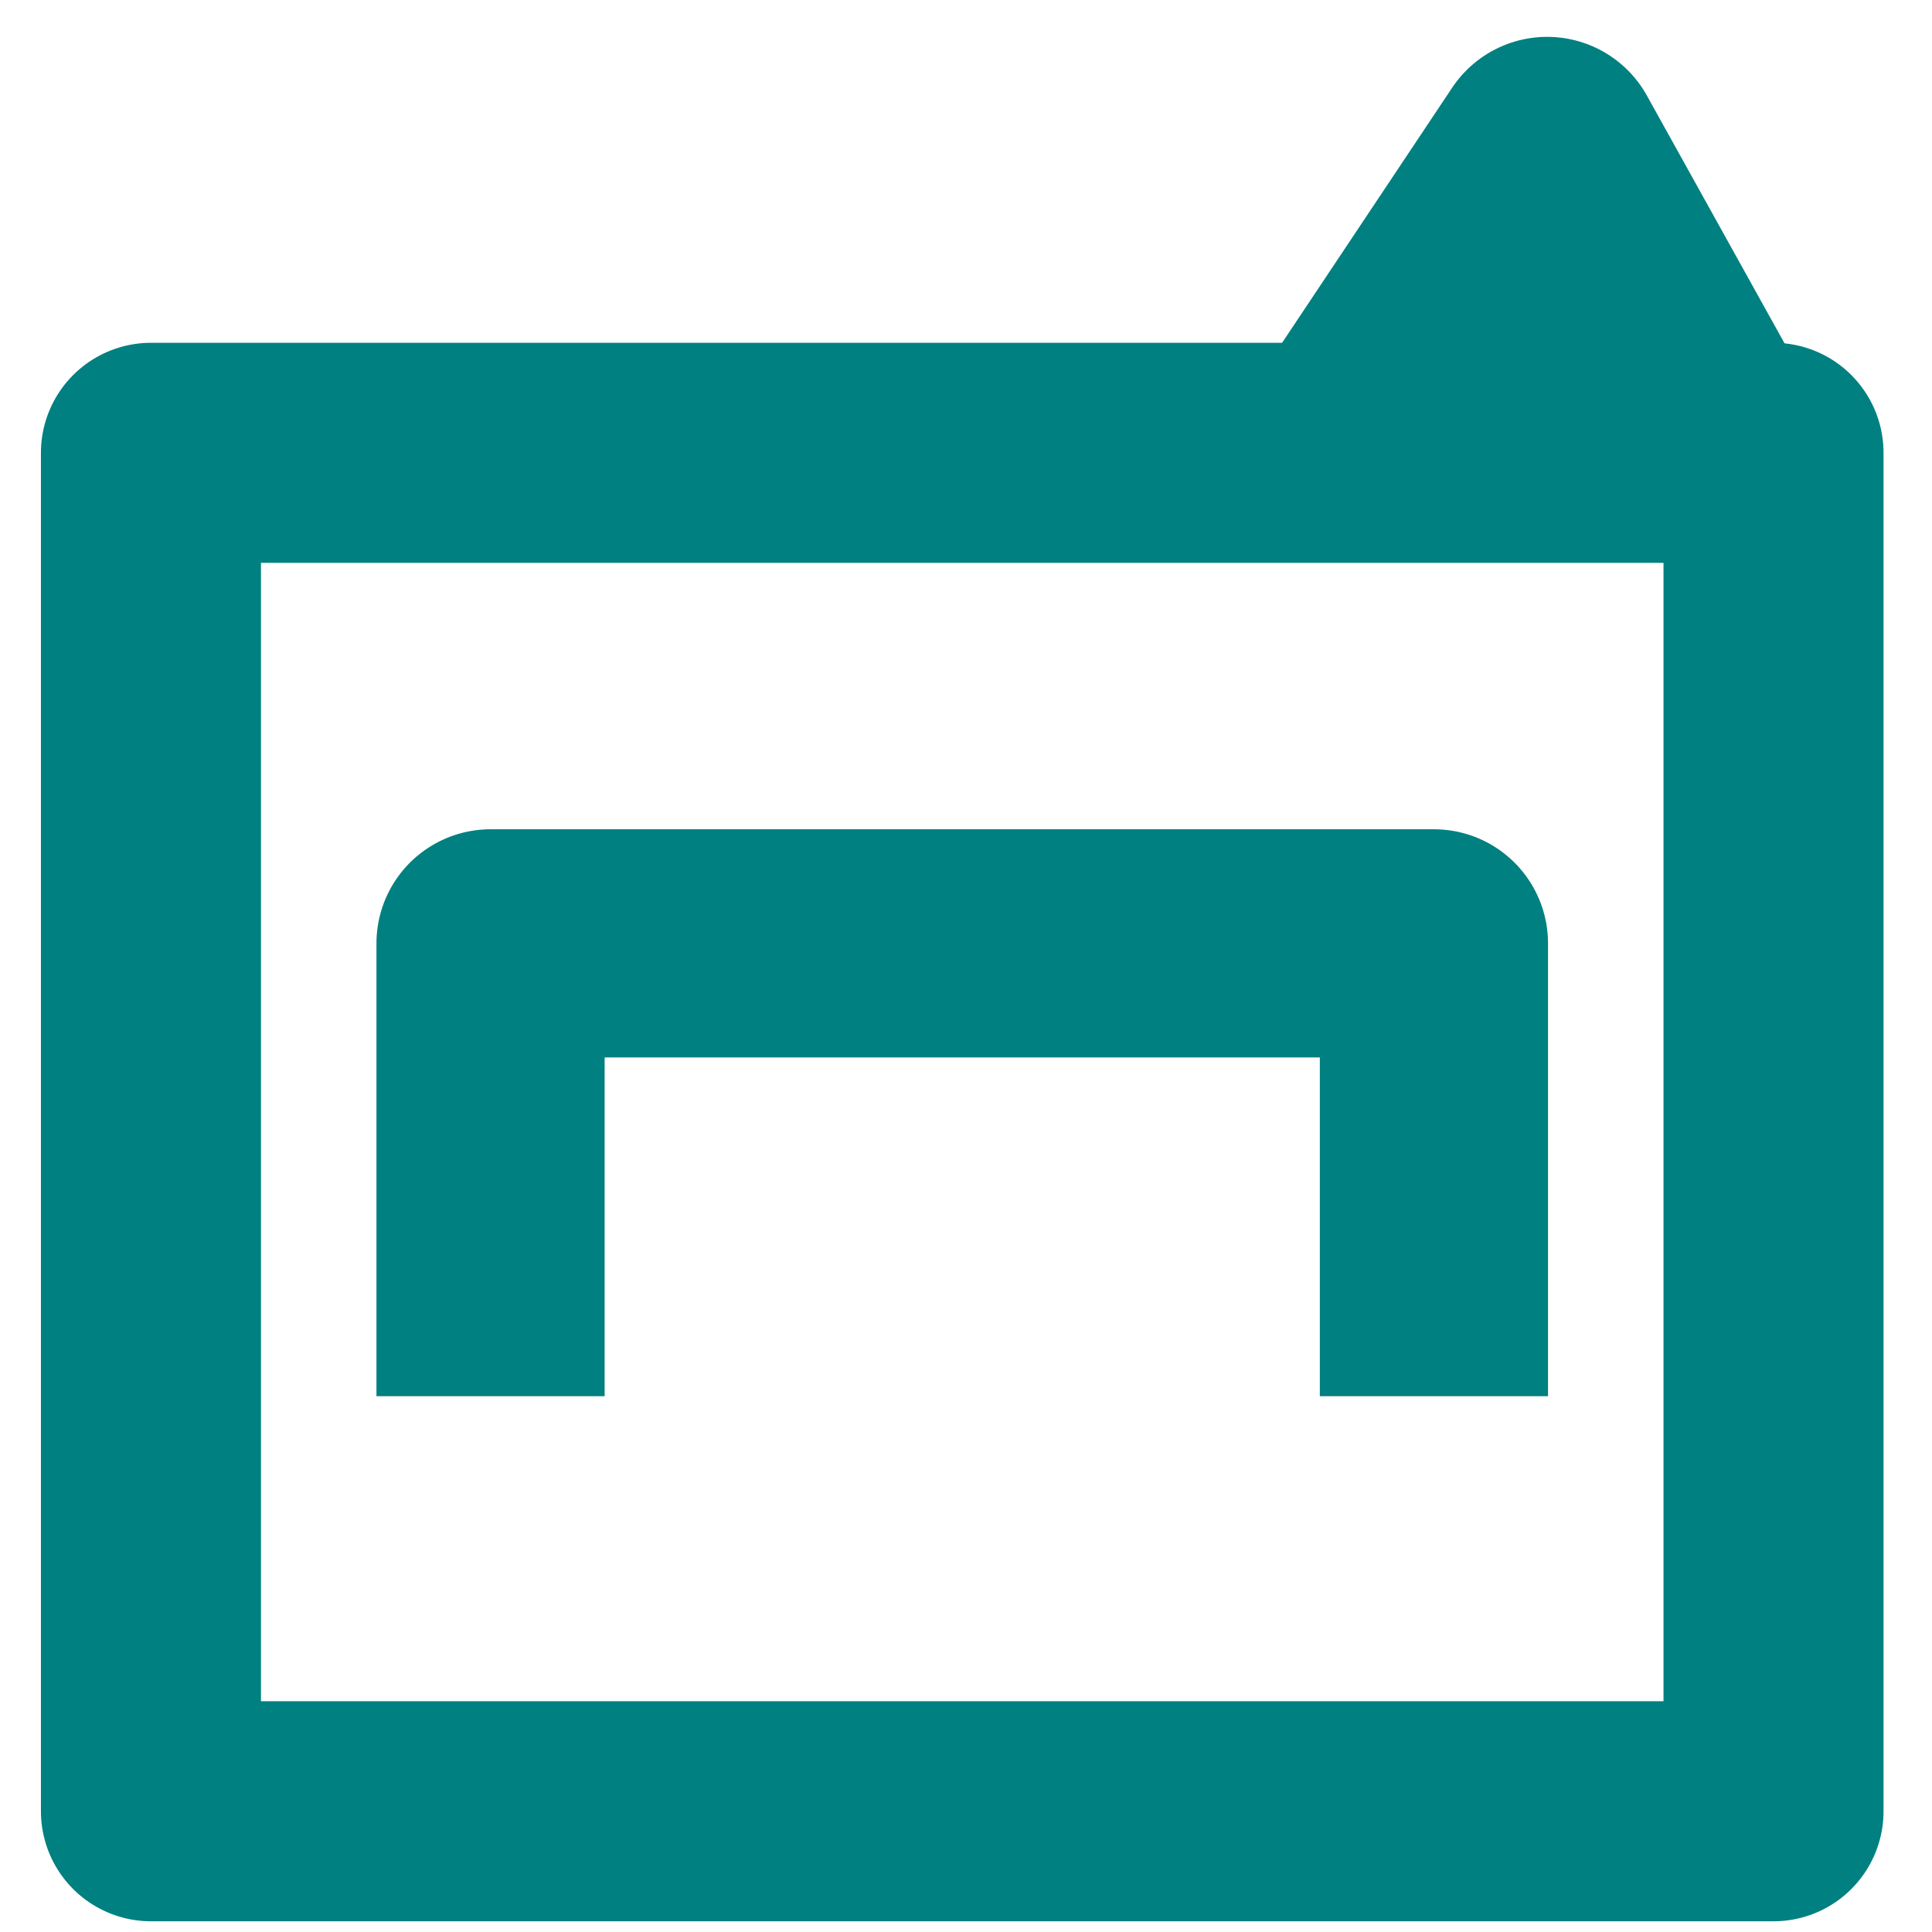
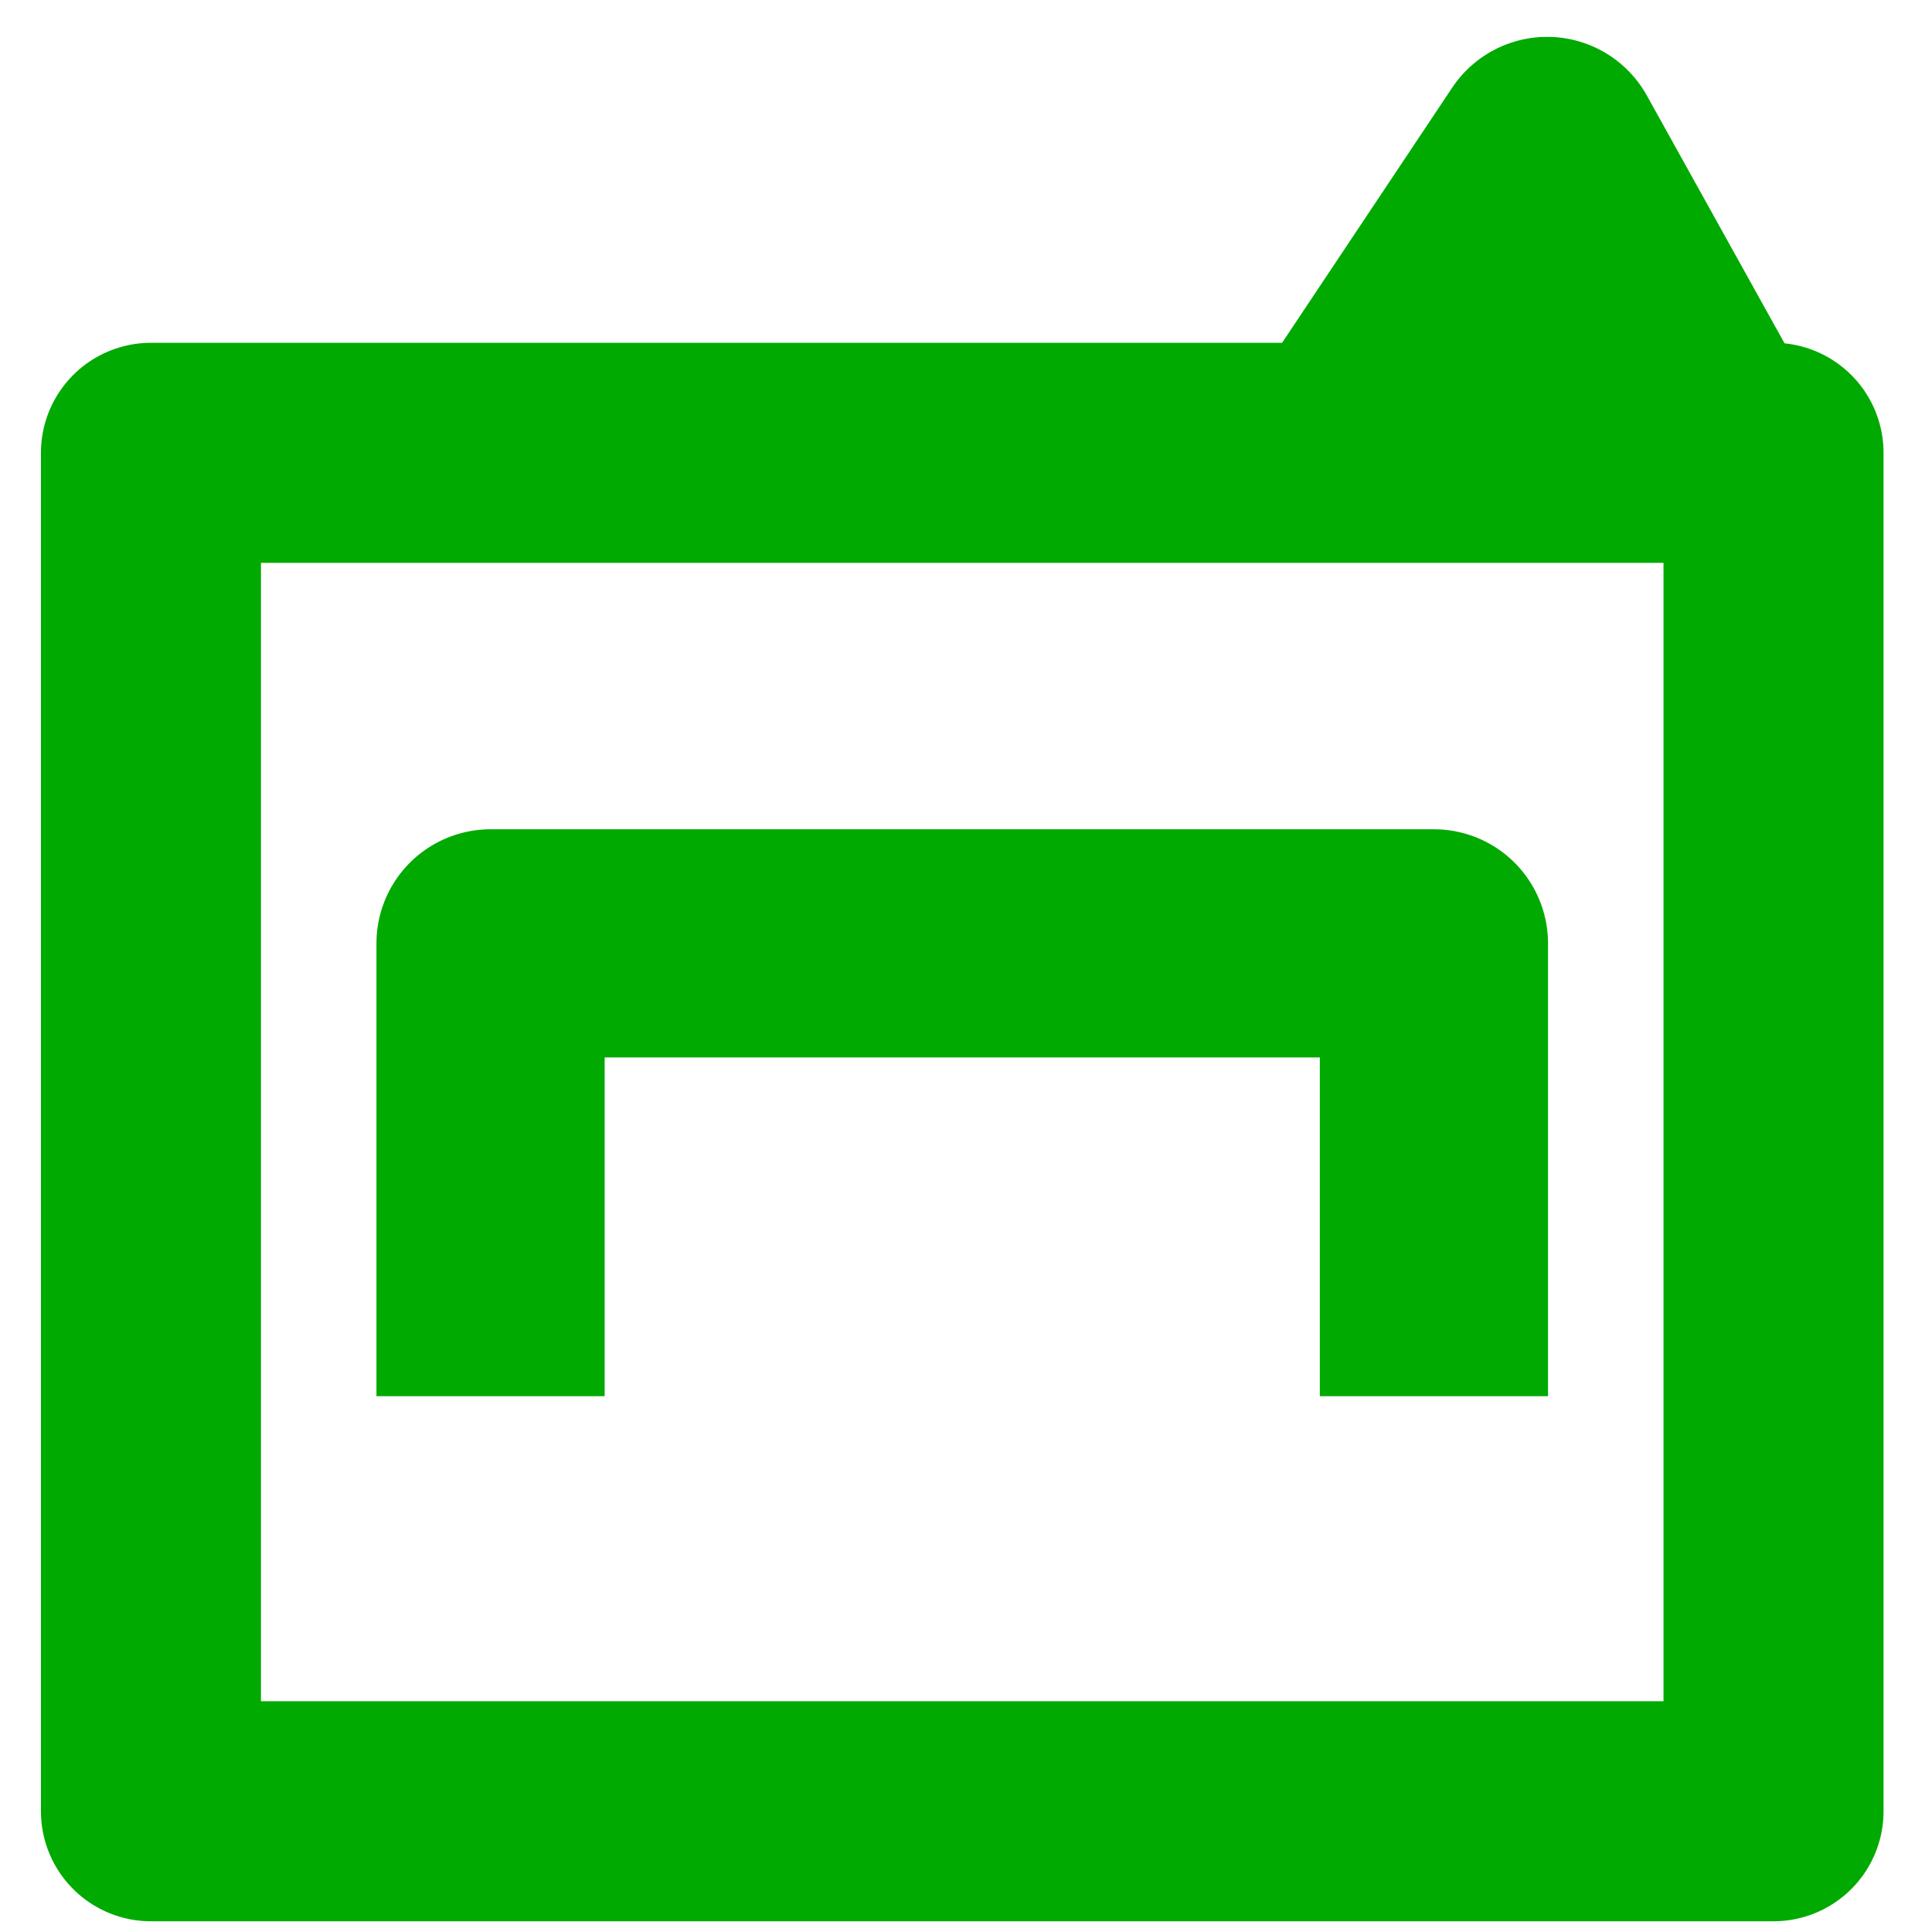
- <svg xmlns="http://www.w3.org/2000/svg" xmlns:ns1="http://www.openswatchbook.org/uri/2009/osb" width="256" height="256" viewBox="0 0 67.733 67.733" version="1.1" id="svg8">
+ <svg xmlns="http://www.w3.org/2000/svg" xmlns:ns1="http://www.openswatchbook.org/uri/2009/osb" id="svg8" version="1.1" viewBox="0 0 67.733 67.733" height="256" width="256">
  <defs id="defs2">
-     <linearGradient ns1:paint="solid" id="linearGradient3312">
-       <stop id="stop3310" offset="0" style="stop-color:#0085ff;stop-opacity:1;" />
+     <linearGradient id="linearGradient3312" ns1:paint="solid">
+       <stop style="stop-color:#0085ff;stop-opacity:1;" offset="0" id="stop3310" />
    </linearGradient>
-     <marker style="overflow:visible" id="Arrow1Lstart" refX="0.0" refY="0.0" orient="auto">
-       <path transform="scale(0.8) translate(12.5,0)" style="fill-rule:evenodd;stroke:#000000;stroke-width:1pt;stroke-opacity:1;fill:#000000;fill-opacity:1" d="M 0.0,0.0 L 5.0,-5.0 L -12.5,0.0 L 5.0,5.0 L 0.0,0.0 z " id="path1090" />
+     <marker orient="auto" refY="0.0" refX="0.0" id="Arrow1Lstart" style="overflow:visible">
+       <path id="path1090" d="M 0.0,0.0 L 5.0,-5.0 L -12.5,0.0 L 5.0,5.0 L 0.0,0.0 z " style="fill-rule:evenodd;stroke:#000000;stroke-width:1pt;stroke-opacity:1;fill:#000000;fill-opacity:1" transform="scale(0.8) translate(12.5,0)" />
    </marker>
  </defs>
  <g id="layer1">
-     <rect y="15.875" x="5.292" height="47.625" width="56.885" id="rect915" style="opacity:0.999;fill:none;stroke:#008080;stroke-width:7.714;stroke-linecap:square;stroke-linejoin:round;stroke-miterlimit:11.7;stroke-dasharray:none;stroke-opacity:1;paint-order:normal" />
-     <path id="path931" d="m 46.302,17.198 7.938,-11.906 6.615,11.906" style="fill:none;stroke:#008080;stroke-width:8;stroke-linecap:butt;stroke-linejoin:round;stroke-miterlimit:4;stroke-dasharray:none;stroke-opacity:1" />
-     <path id="path933" d="m 17.198,48.948 v -15.875 h 33.073 v 15.875" style="fill:none;stroke:#008080;stroke-width:8;stroke-linecap:butt;stroke-linejoin:round;stroke-miterlimit:4;stroke-dasharray:none;stroke-opacity:1" />
+     <rect style="opacity:0.999;fill:none;stroke:#00aa00;stroke-width:7.714;stroke-linecap:square;stroke-linejoin:round;stroke-miterlimit:11.7;stroke-dasharray:none;stroke-opacity:1;paint-order:normal" id="rect915" width="56.885" height="47.625" x="5.292" y="15.875" />
+     <path style="fill:#00aa00;stroke:#00aa00;stroke-width:8;stroke-linecap:butt;stroke-linejoin:round;stroke-miterlimit:4;stroke-dasharray:none;stroke-opacity:1" d="m 46.302,17.198 7.938,-11.906 6.615,11.906" id="path931" />
+     <path style="fill:none;stroke:#00aa00;stroke-width:8;stroke-linecap:butt;stroke-linejoin:round;stroke-miterlimit:4;stroke-dasharray:none;stroke-opacity:1" d="m 17.198,48.948 v -15.875 h 33.073 v 15.875" id="path933" />
  </g>
</svg>
